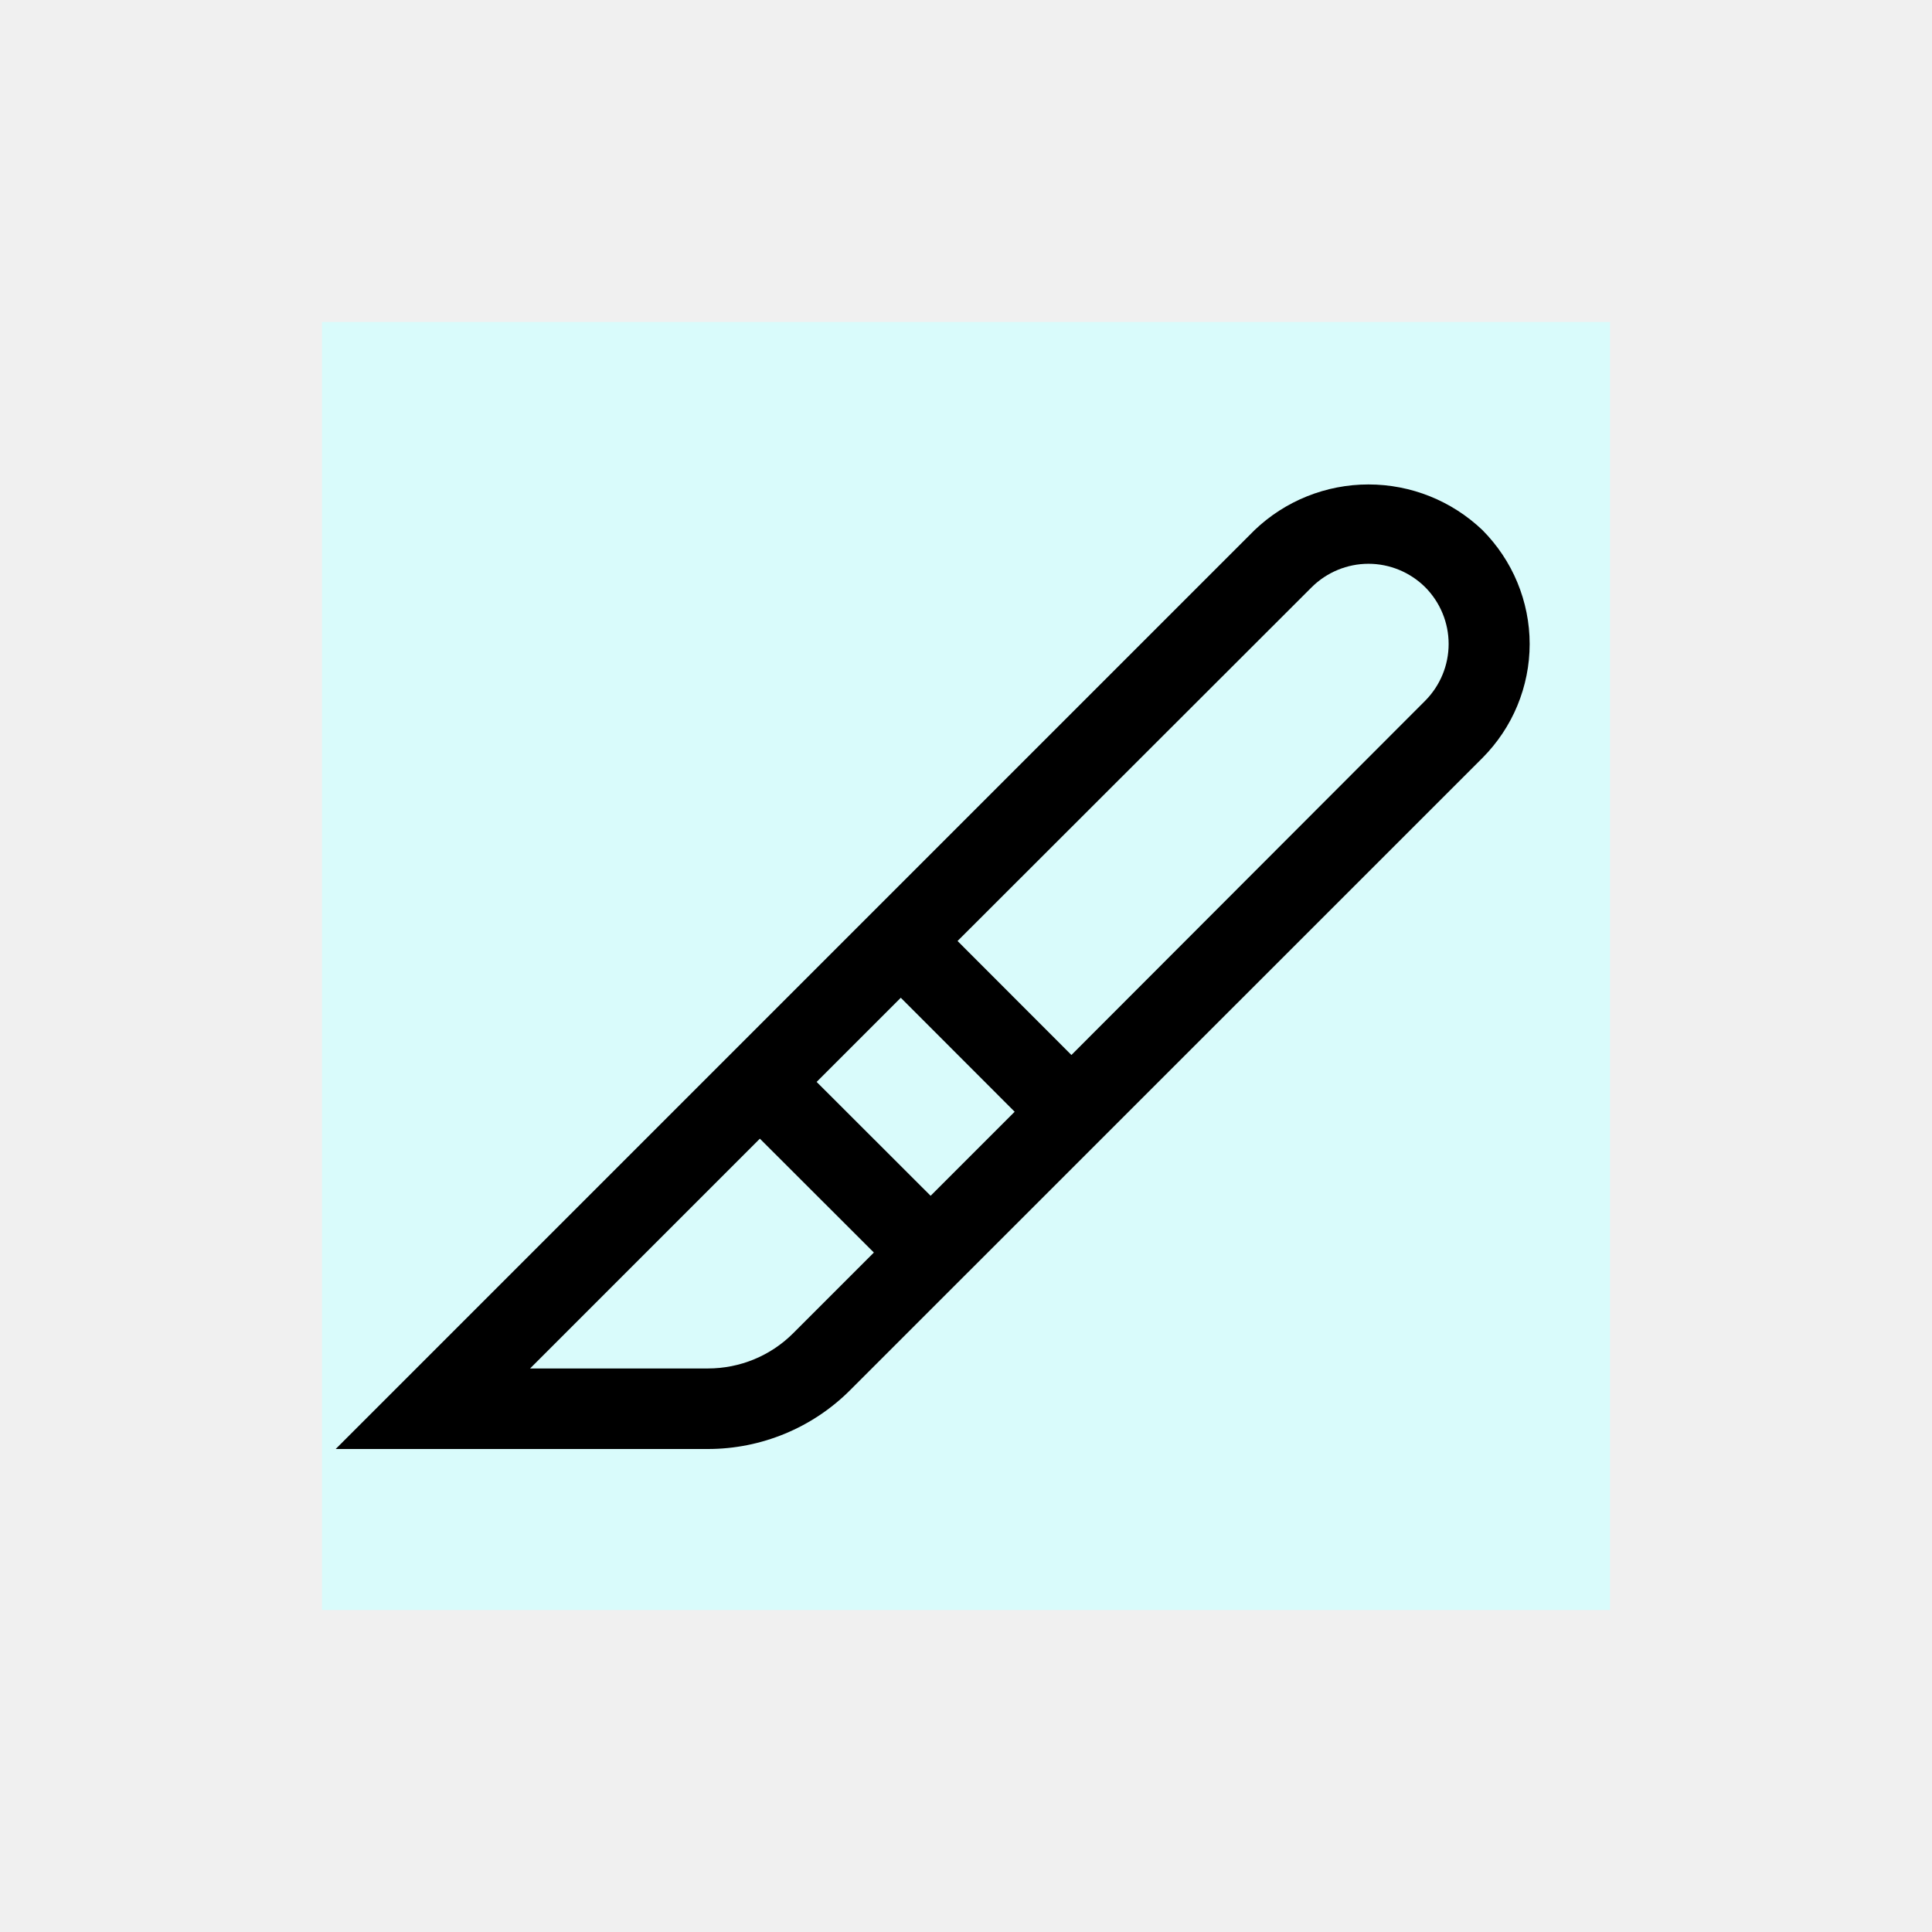
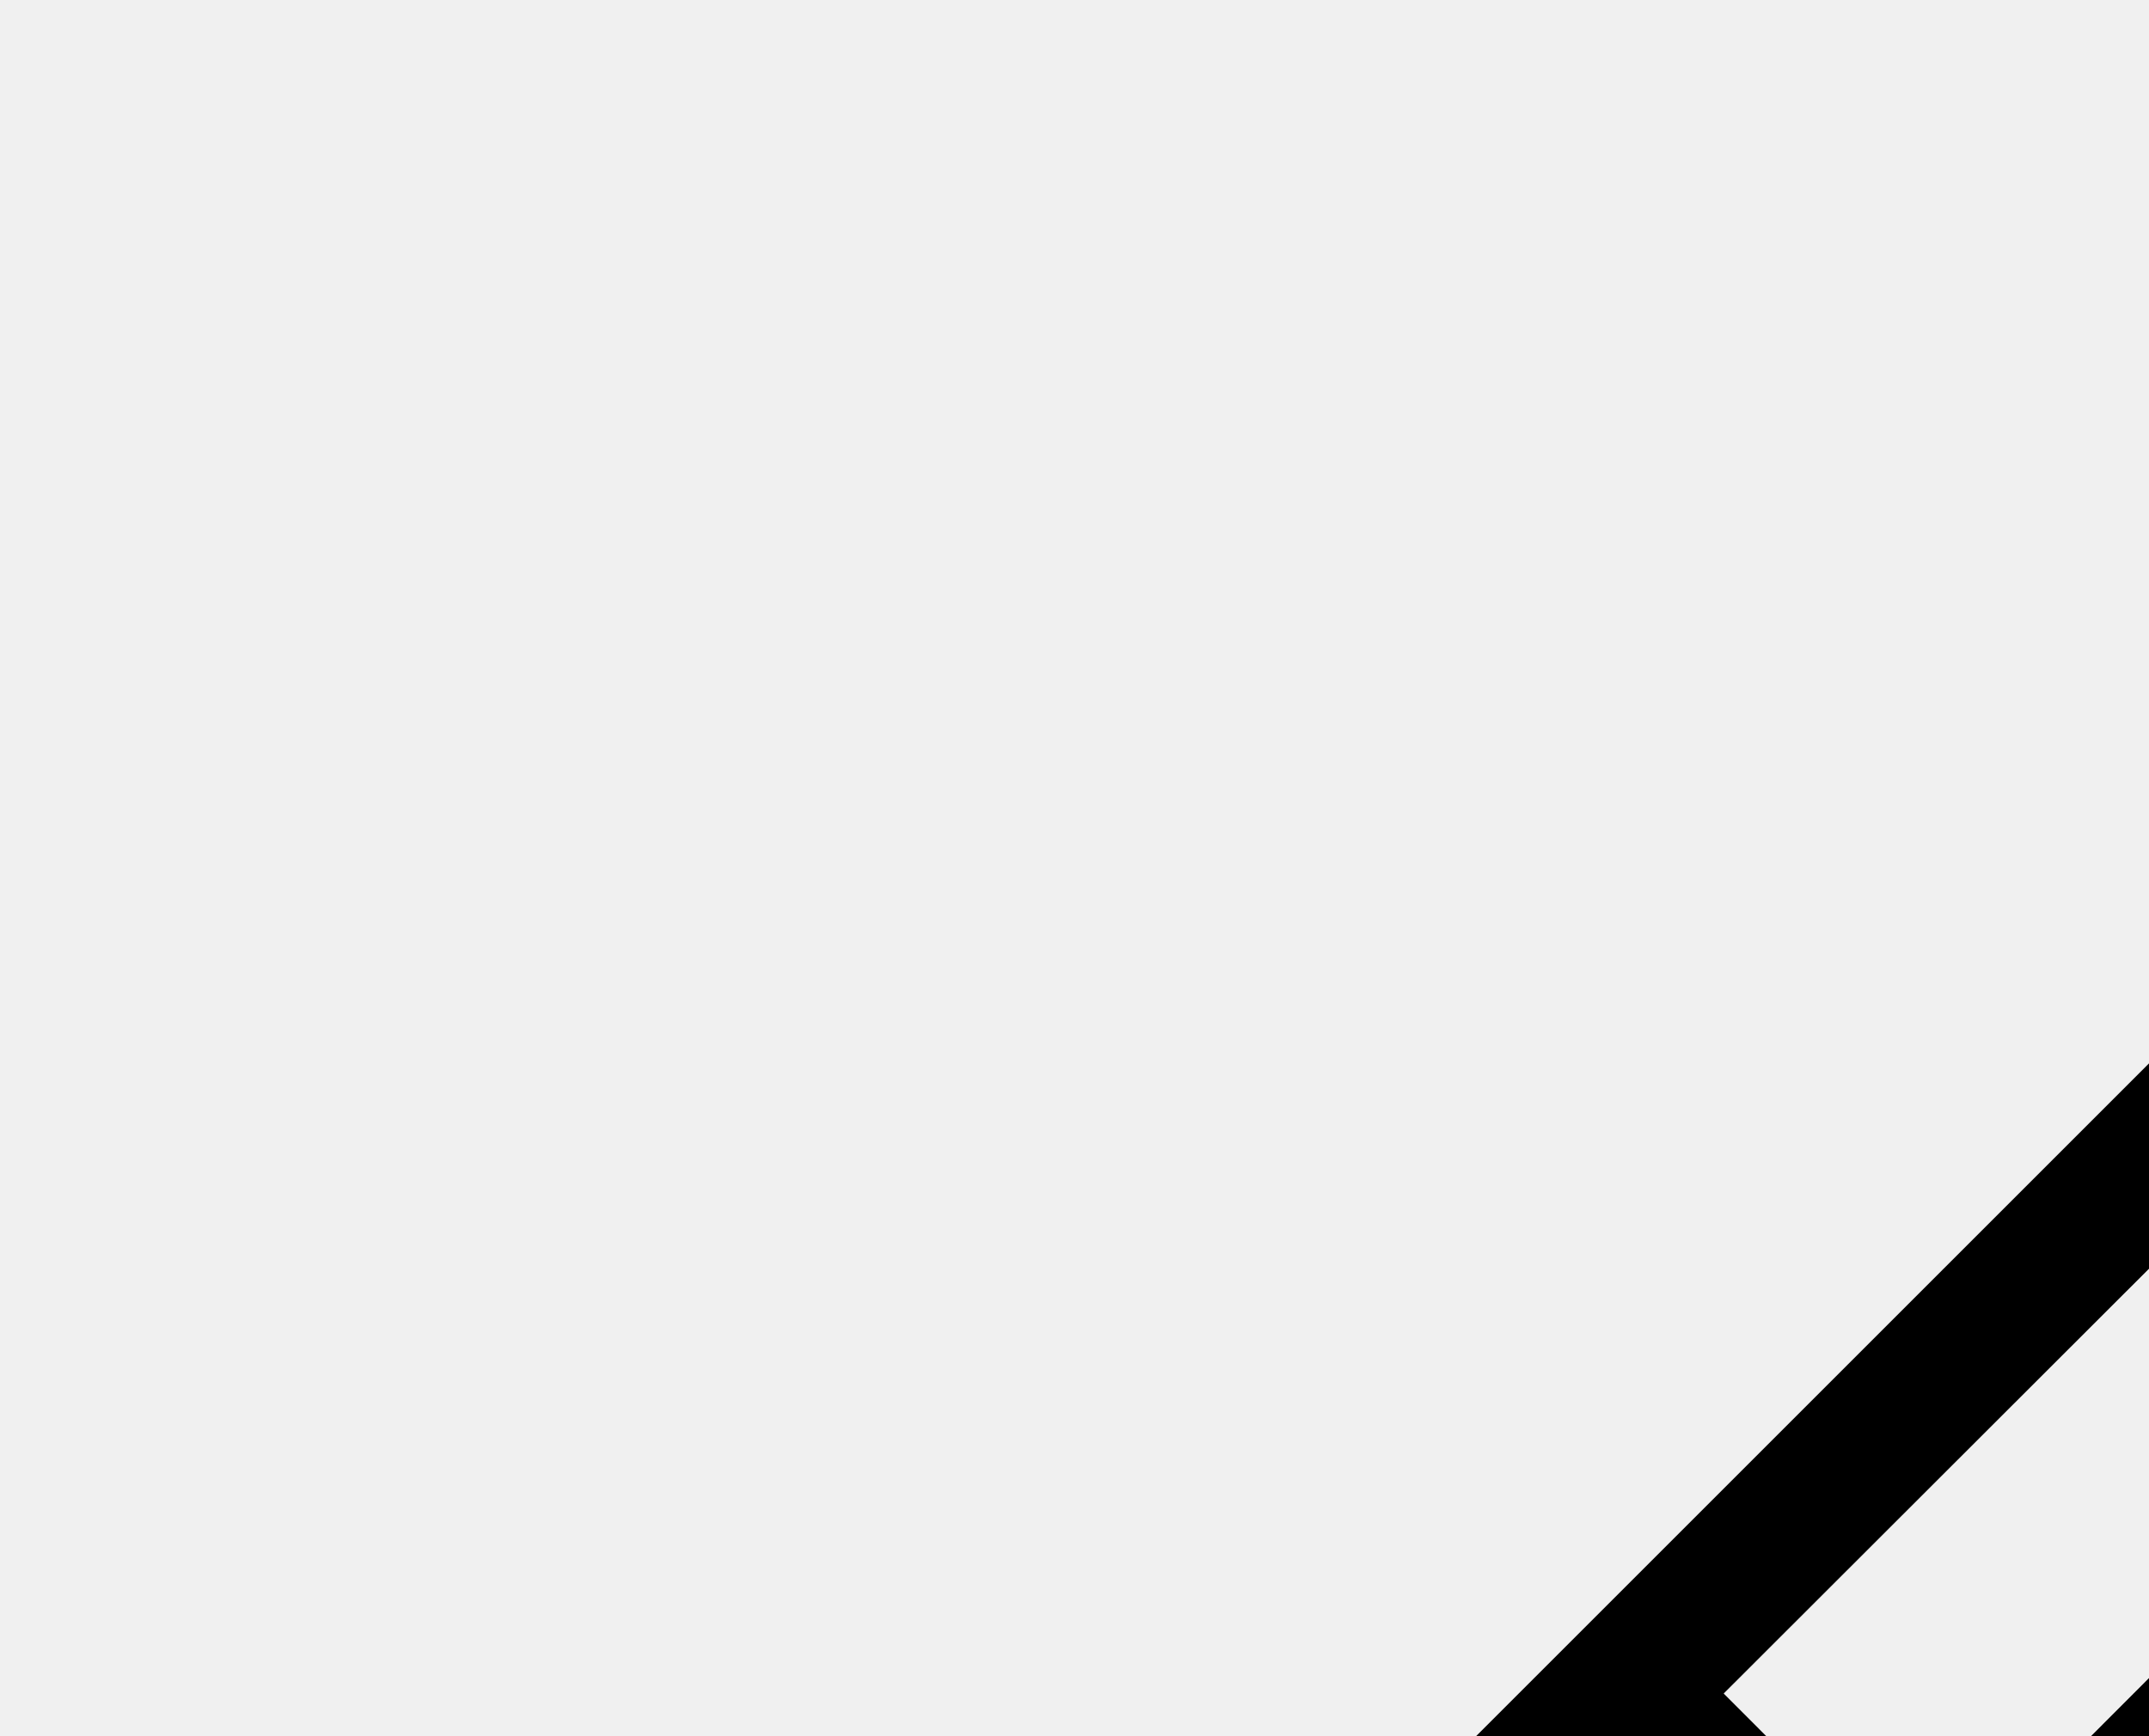
- <svg xmlns="http://www.w3.org/2000/svg" width="16" height="16" viewBox="0 0 16 16">
-   <g clip-path="url(#clip0_3145_13266)">
-     <path d="M16 0H0V16H16V0Z" fill="none" />
-     <g clip-path="url(#clip1_3145_13266)">
-       <rect width="10.667" height="10.667" transform="translate(2.66663 2.66675)" fill="#D9FBFB" />
-       <path d="M12.277 4.39C12.022 4.147 11.685 4.012 11.333 4.012C10.982 4.012 10.644 4.147 10.39 4.39L2.78 12H5.863C6.304 12 6.728 11.825 7.04 11.513L12.277 6.277C12.4 6.153 12.499 6.006 12.566 5.844C12.633 5.682 12.668 5.509 12.668 5.333C12.668 5.158 12.633 4.985 12.566 4.823C12.499 4.661 12.4 4.514 12.277 4.39V4.39ZM6.763 8.96L7.46 8.263L8.403 9.207L7.707 9.903L6.763 8.96ZM6.57 11.04C6.383 11.228 6.128 11.333 5.863 11.333H4.39L6.293 9.43L7.237 10.373L6.57 11.04ZM11.803 5.803L8.873 8.737L7.93 7.793L10.863 4.863C10.988 4.739 11.157 4.669 11.333 4.669C11.509 4.669 11.678 4.739 11.803 4.863C11.927 4.988 11.997 5.157 11.997 5.333C11.997 5.509 11.927 5.678 11.803 5.803V5.803Z" />
-     </g>
-   </g>
-   <defs>
-     <clipPath id="clip0_3145_13266">
-       <rect width="16" height="16" fill="white" />
-     </clipPath>
-     <clipPath id="clip1_3145_13266">
-       <rect width="10.667" height="10.667" fill="white" transform="translate(2.66663 2.66675)" />
-     </clipPath>
-   </defs>
+ <svg xmlns="http://www.w3.org/2000/svg">
+   <path d="M12.277 4.39C12.022 4.147 11.685 4.012 11.333 4.012C10.982 4.012 10.644 4.147 10.39 4.39L2.78 12H5.863C6.304 12 6.728 11.825 7.04 11.513L12.277 6.277C12.4 6.153 12.499 6.006 12.566 5.844C12.633 5.682 12.668 5.509 12.668 5.333C12.668 5.158 12.633 4.985 12.566 4.823C12.499 4.661 12.4 4.514 12.277 4.39V4.39ZM6.763 8.96L7.46 8.263L8.403 9.207L7.707 9.903L6.763 8.96ZM6.57 11.04C6.383 11.228 6.128 11.333 5.863 11.333H4.39L6.293 9.43L7.237 10.373L6.57 11.04ZM11.803 5.803L8.873 8.737L7.93 7.793L10.863 4.863C10.988 4.739 11.157 4.669 11.333 4.669C11.509 4.669 11.678 4.739 11.803 4.863C11.927 4.988 11.997 5.157 11.997 5.333C11.997 5.509 11.927 5.678 11.803 5.803V5.803Z" />
</svg>
